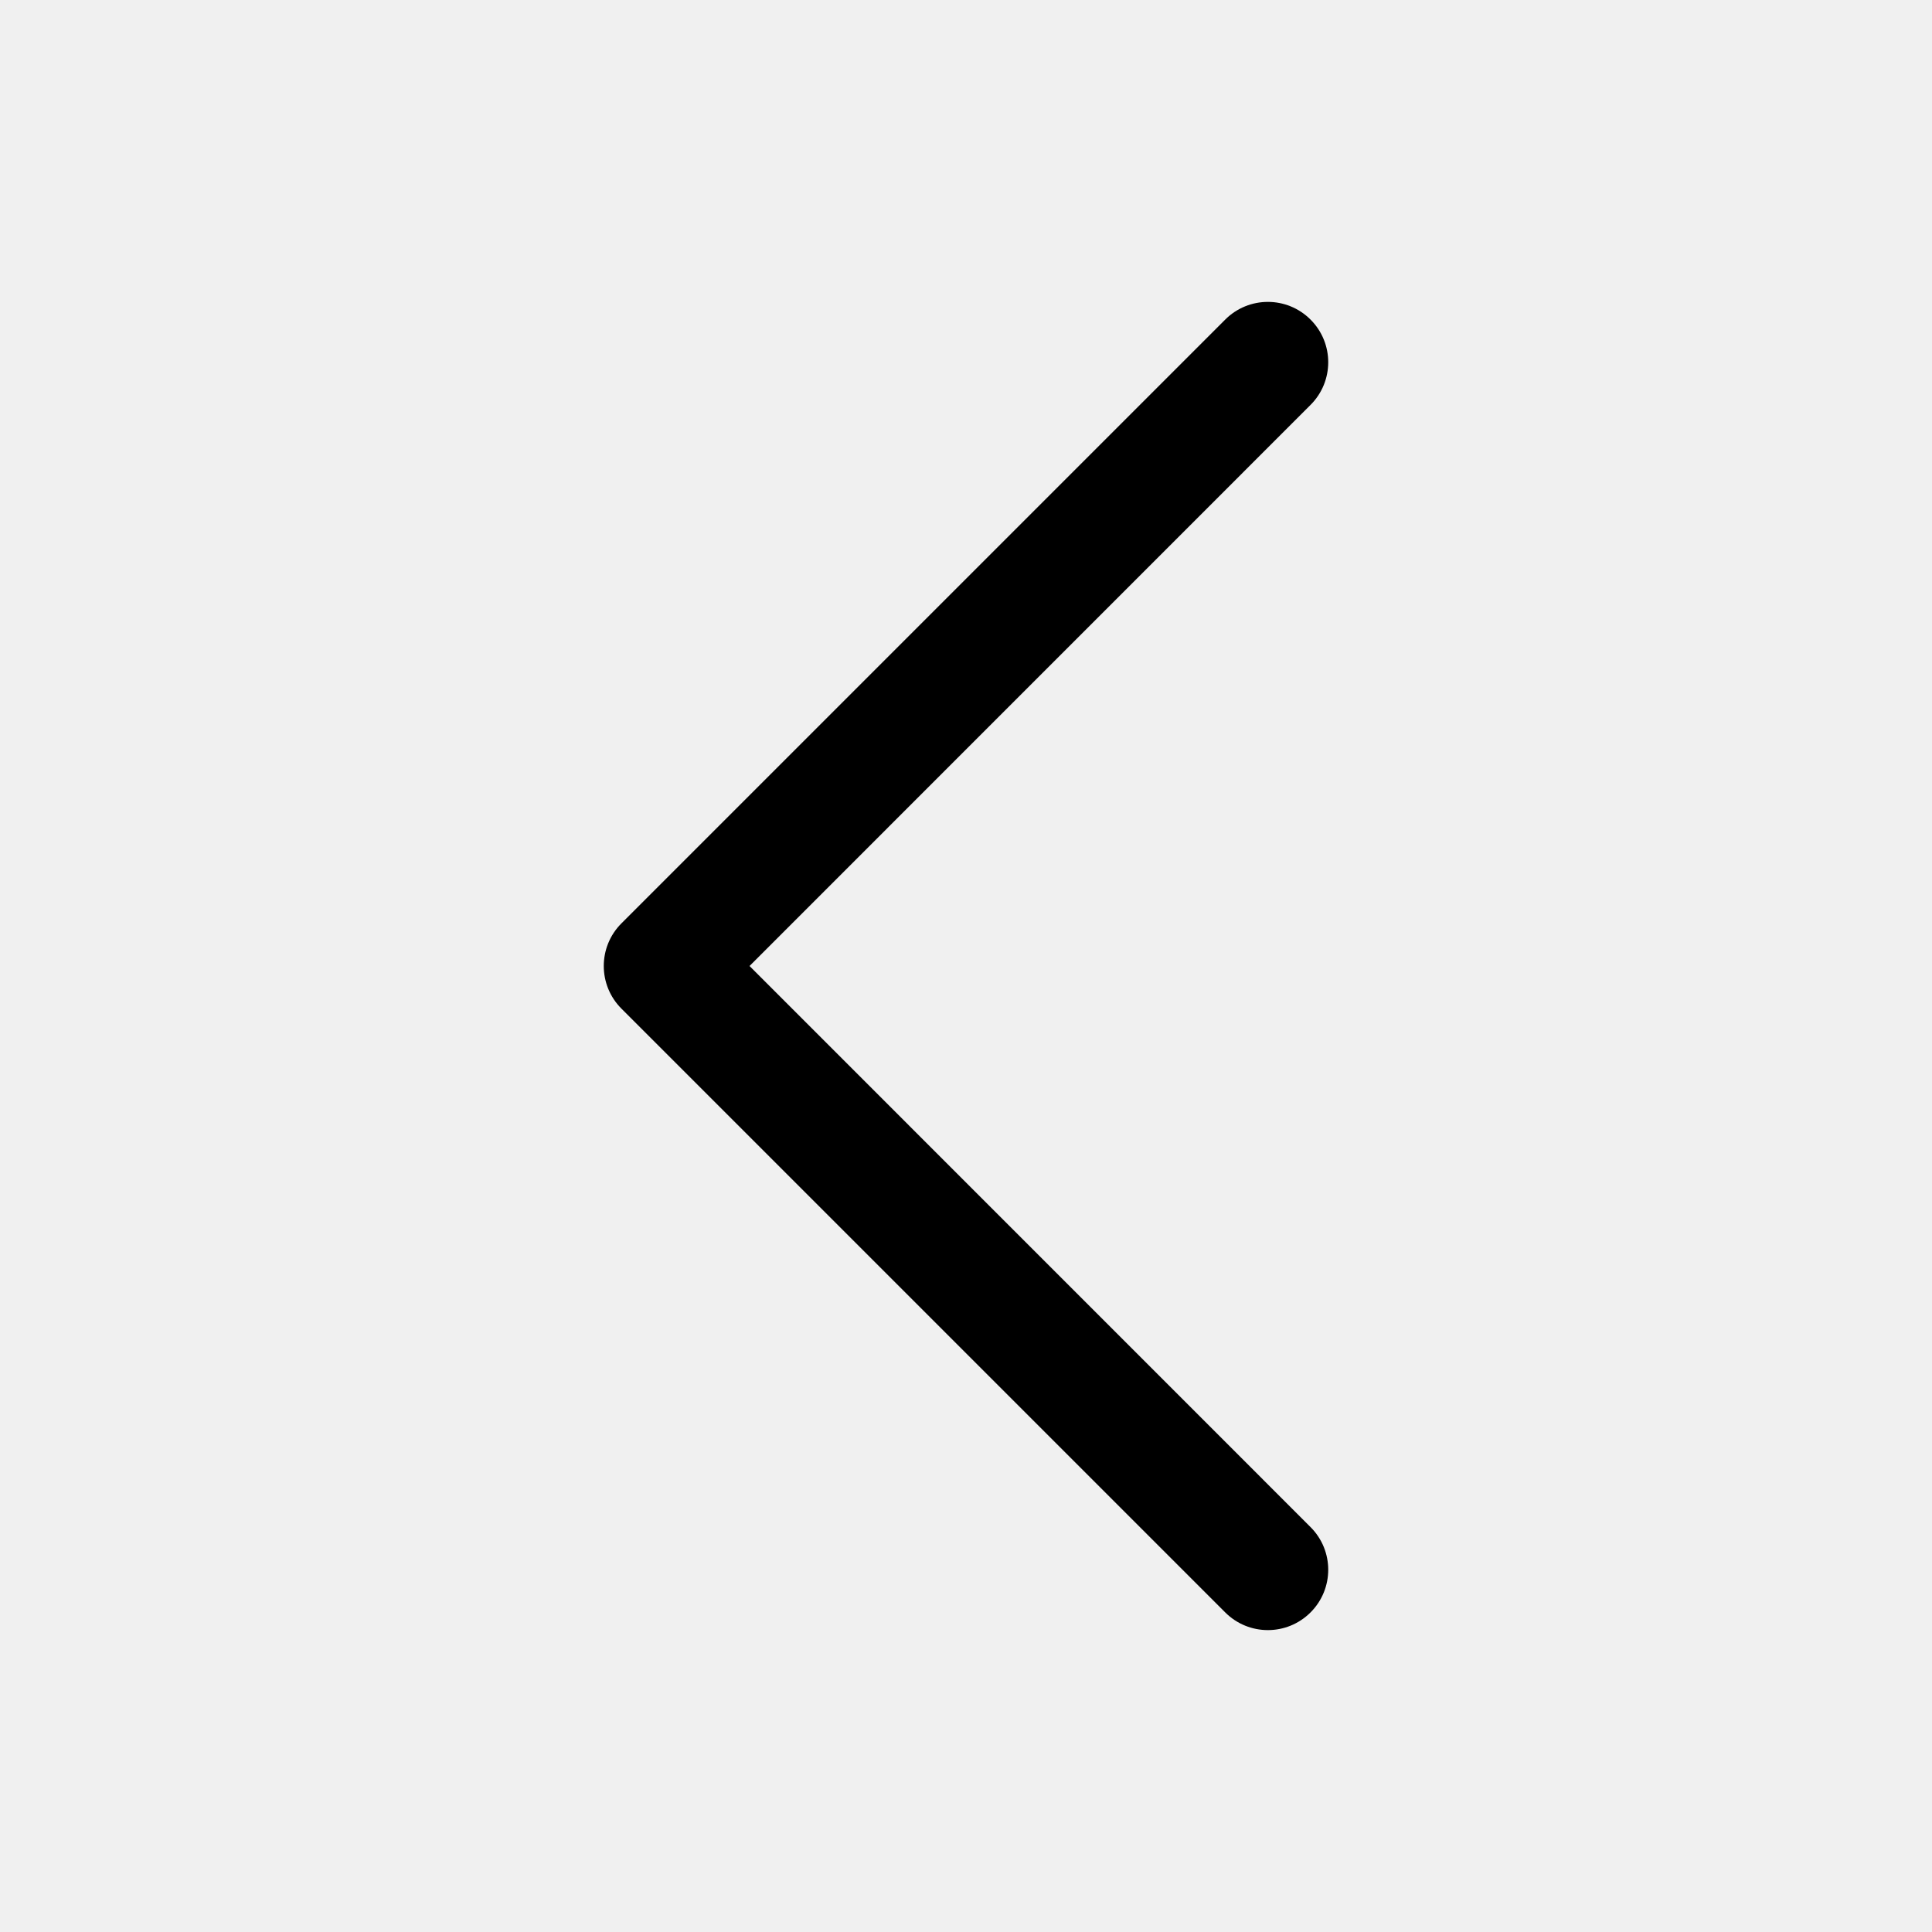
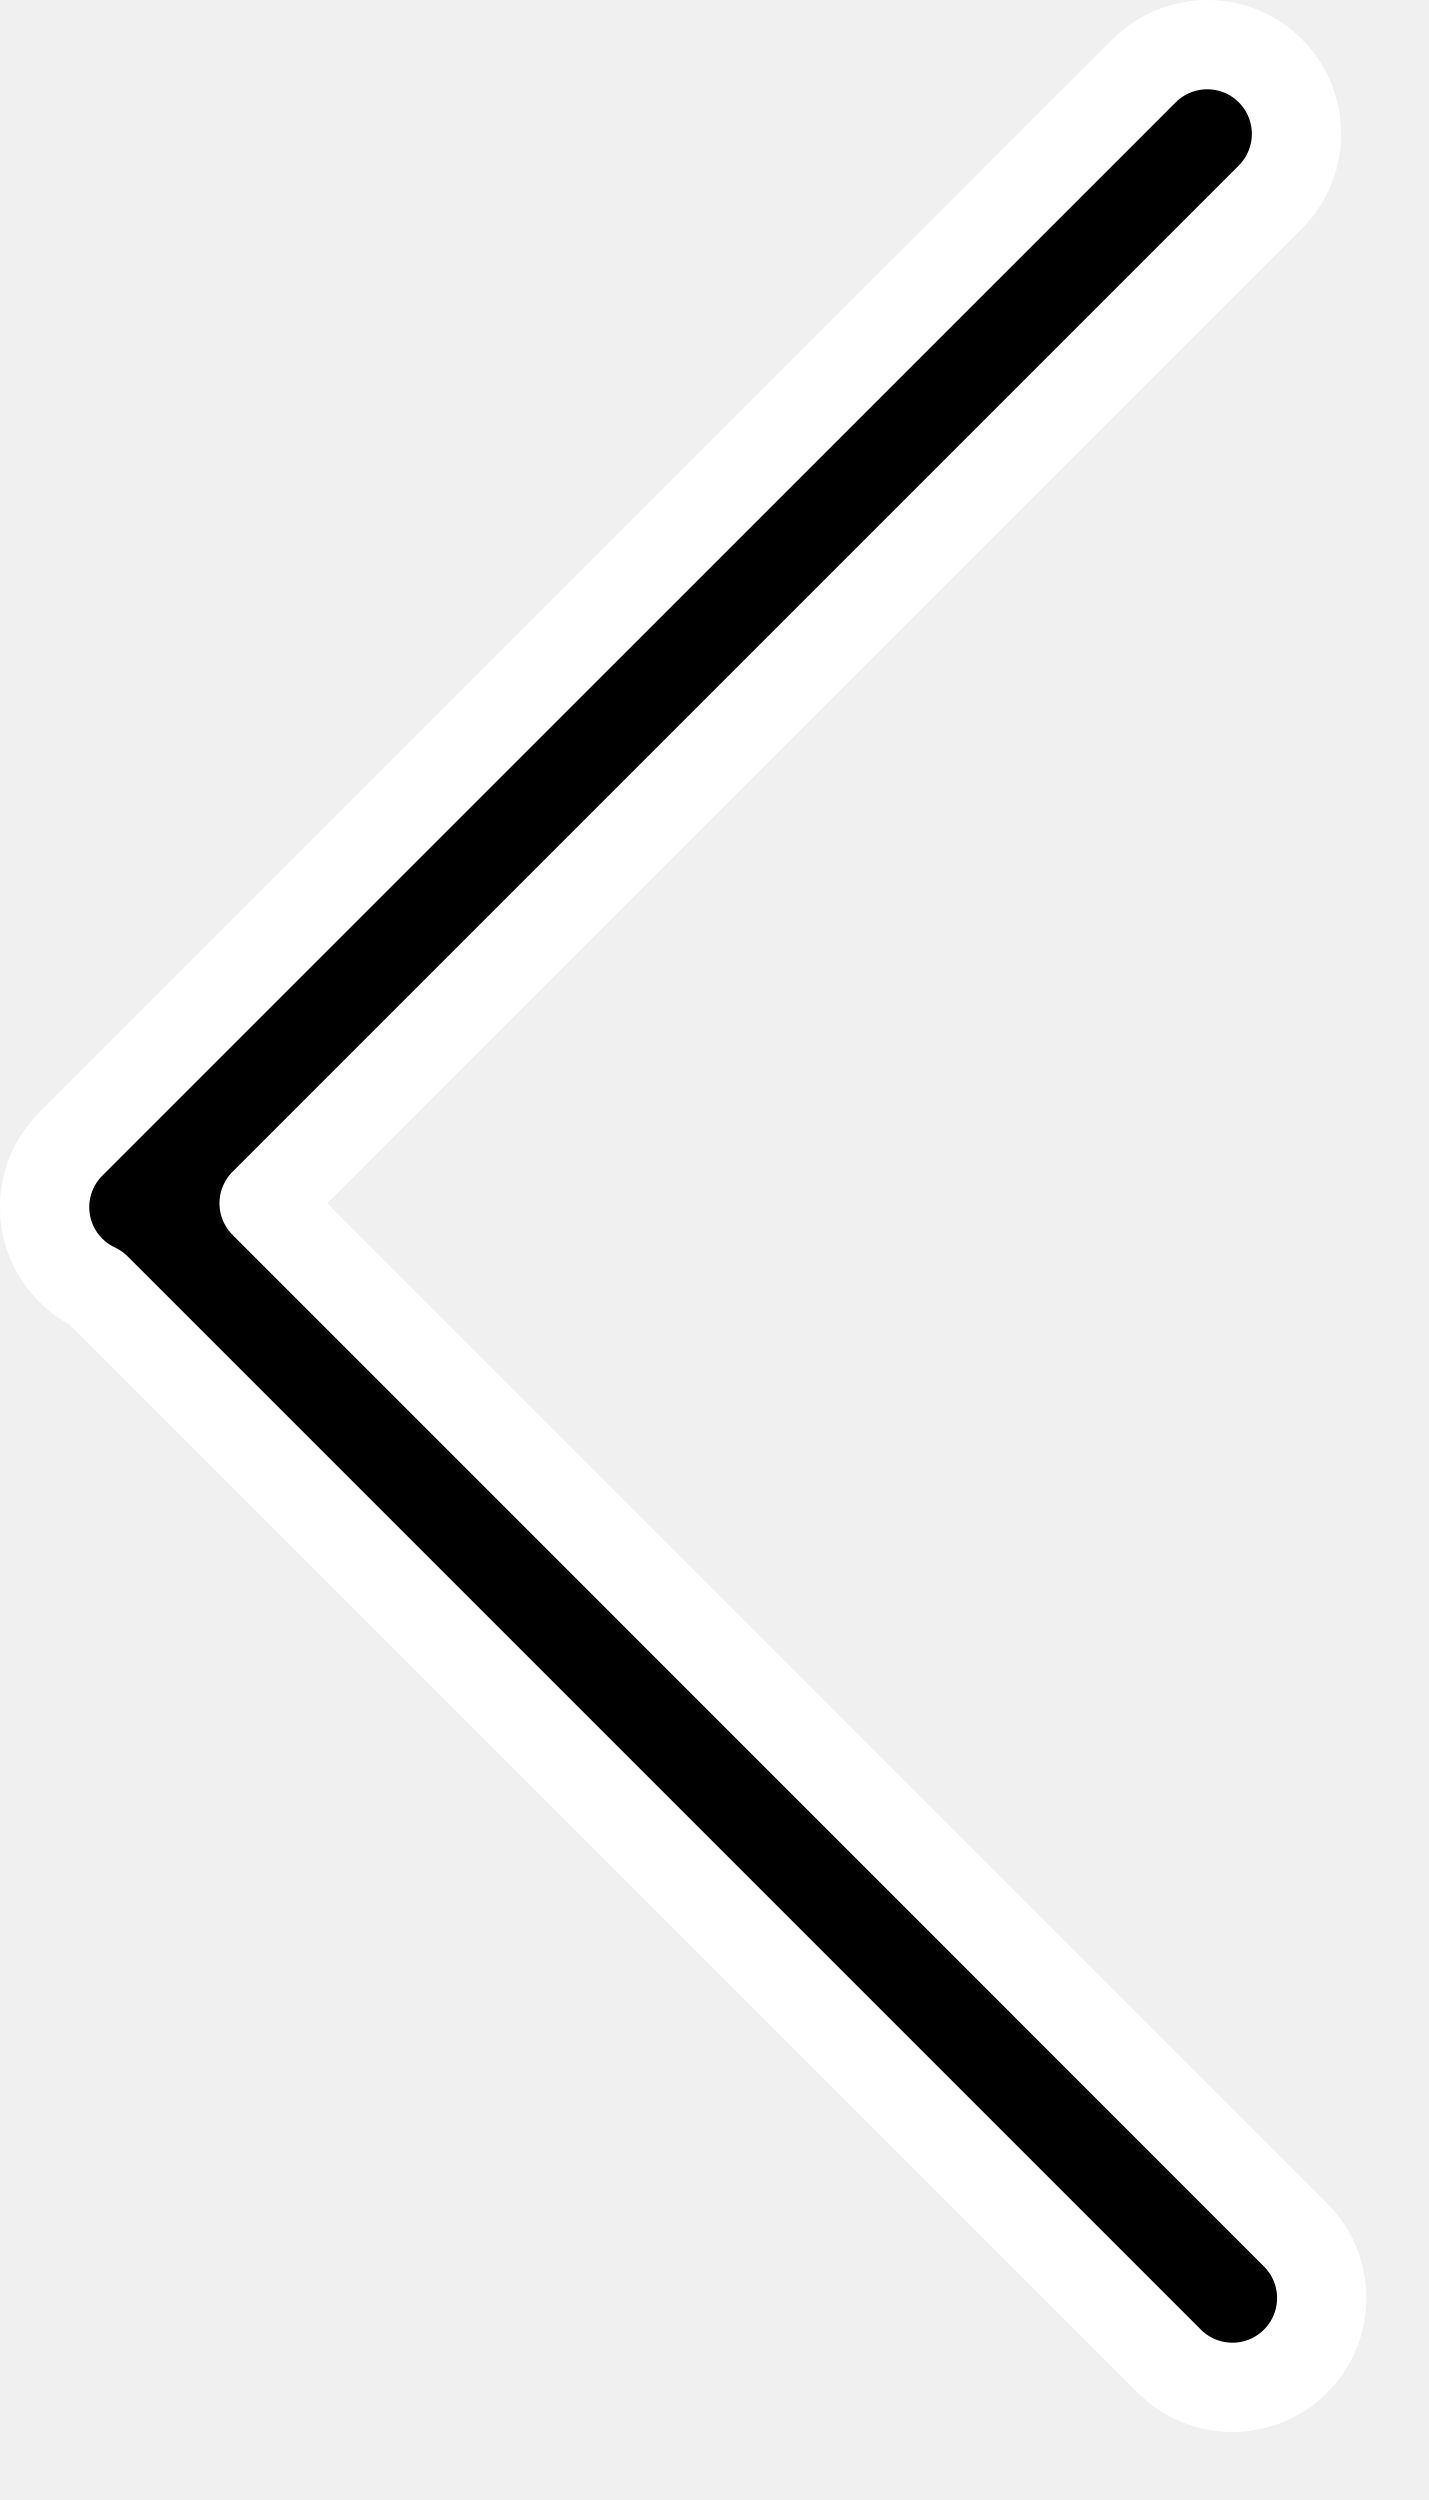
- <svg xmlns="http://www.w3.org/2000/svg" width="24" height="24" viewBox="0 0 24 24">
-   <path fill-rule="evenodd" clip-rule="evenodd" d="M16.28 3.97C16.573 4.263 16.573 4.737 16.28 5.03L9.311 12L16.28 18.97C16.573 19.263 16.573 19.737 16.28 20.03C15.987 20.323 15.513 20.323 15.22 20.03L7.72 12.53C7.427 12.237 7.427 11.763 7.72 11.47L15.22 3.97C15.513 3.677 15.987 3.677 16.28 3.97Z" />
+ <svg xmlns="http://www.w3.org/2000/svg" width="16" height="28" viewBox="0 0 16 28" fill="none">
+   <path d="M14.51 25.031C14.901 25.422 14.901 26.055 14.51 26.445C14.12 26.836 13.487 26.836 13.096 26.445L1.076 14.425C0.974 14.377 0.877 14.312 0.793 14.227C0.402 13.837 0.402 13.204 0.793 12.813L12.814 0.793C13.205 0.403 13.838 0.402 14.228 0.793C14.618 1.183 14.618 1.816 14.228 2.207L2.958 13.477L14.51 25.031Z" fill="black" stroke="white" stroke-linejoin="round" />
</svg>
